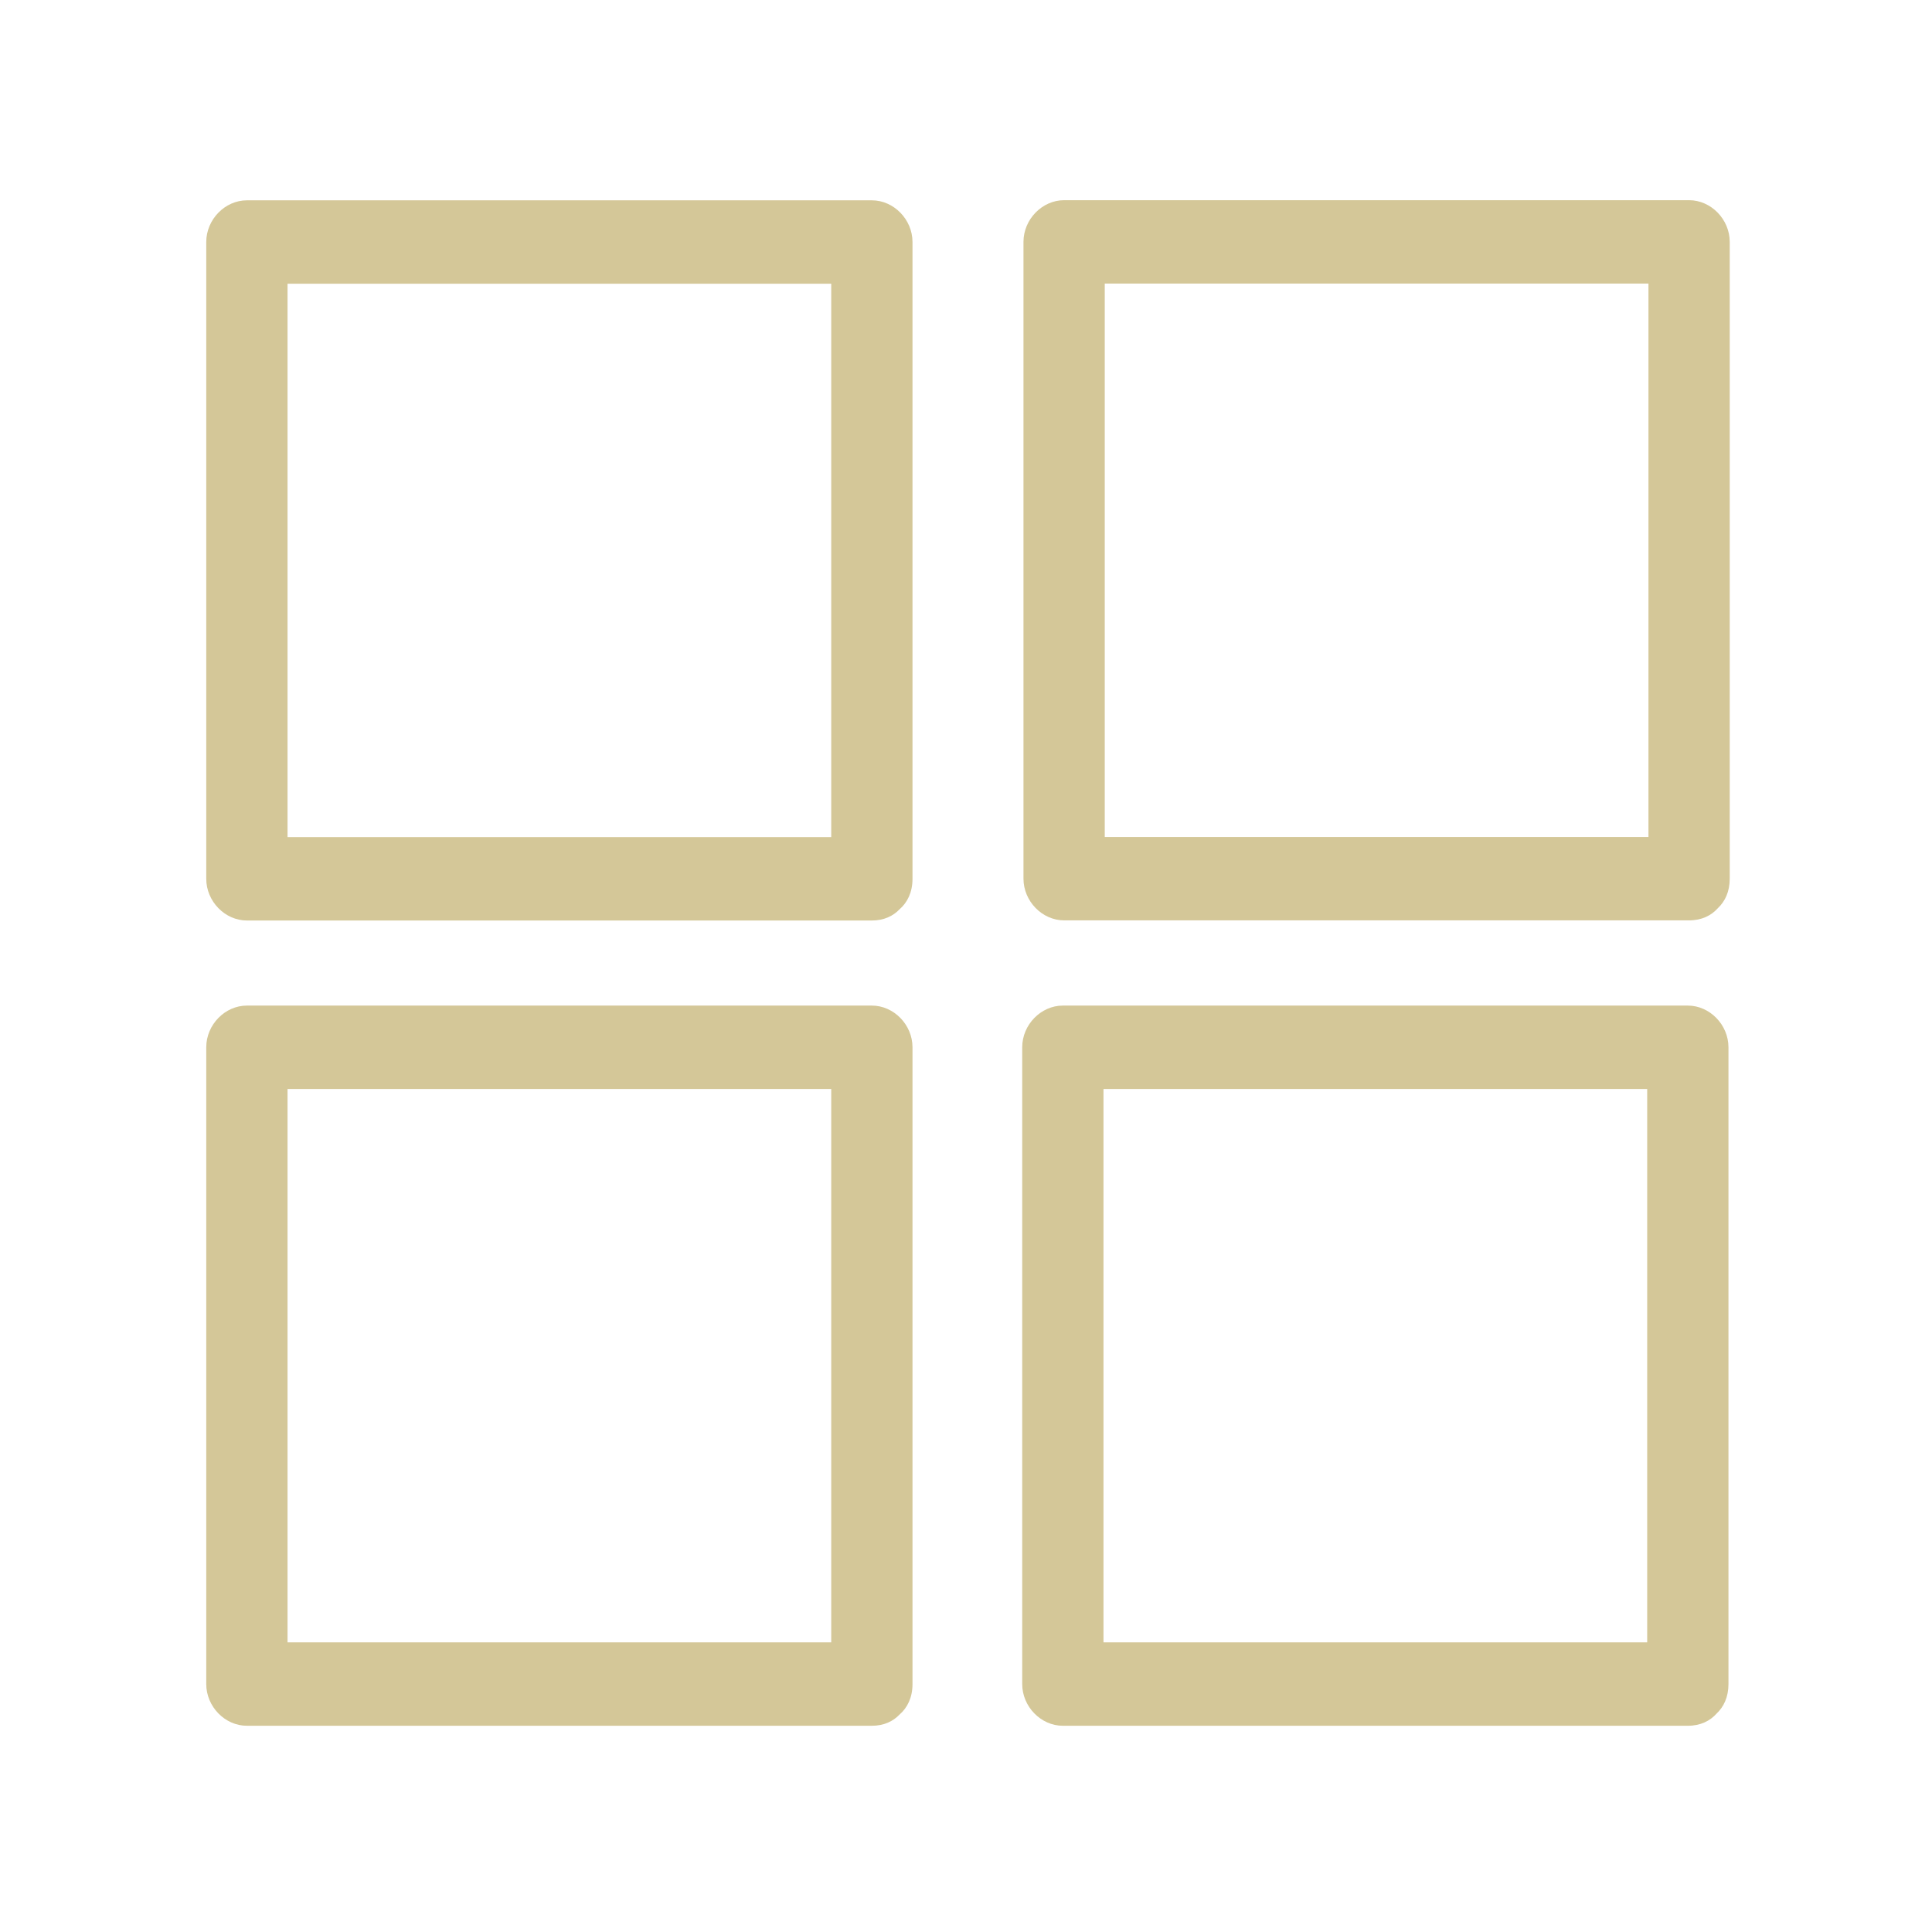
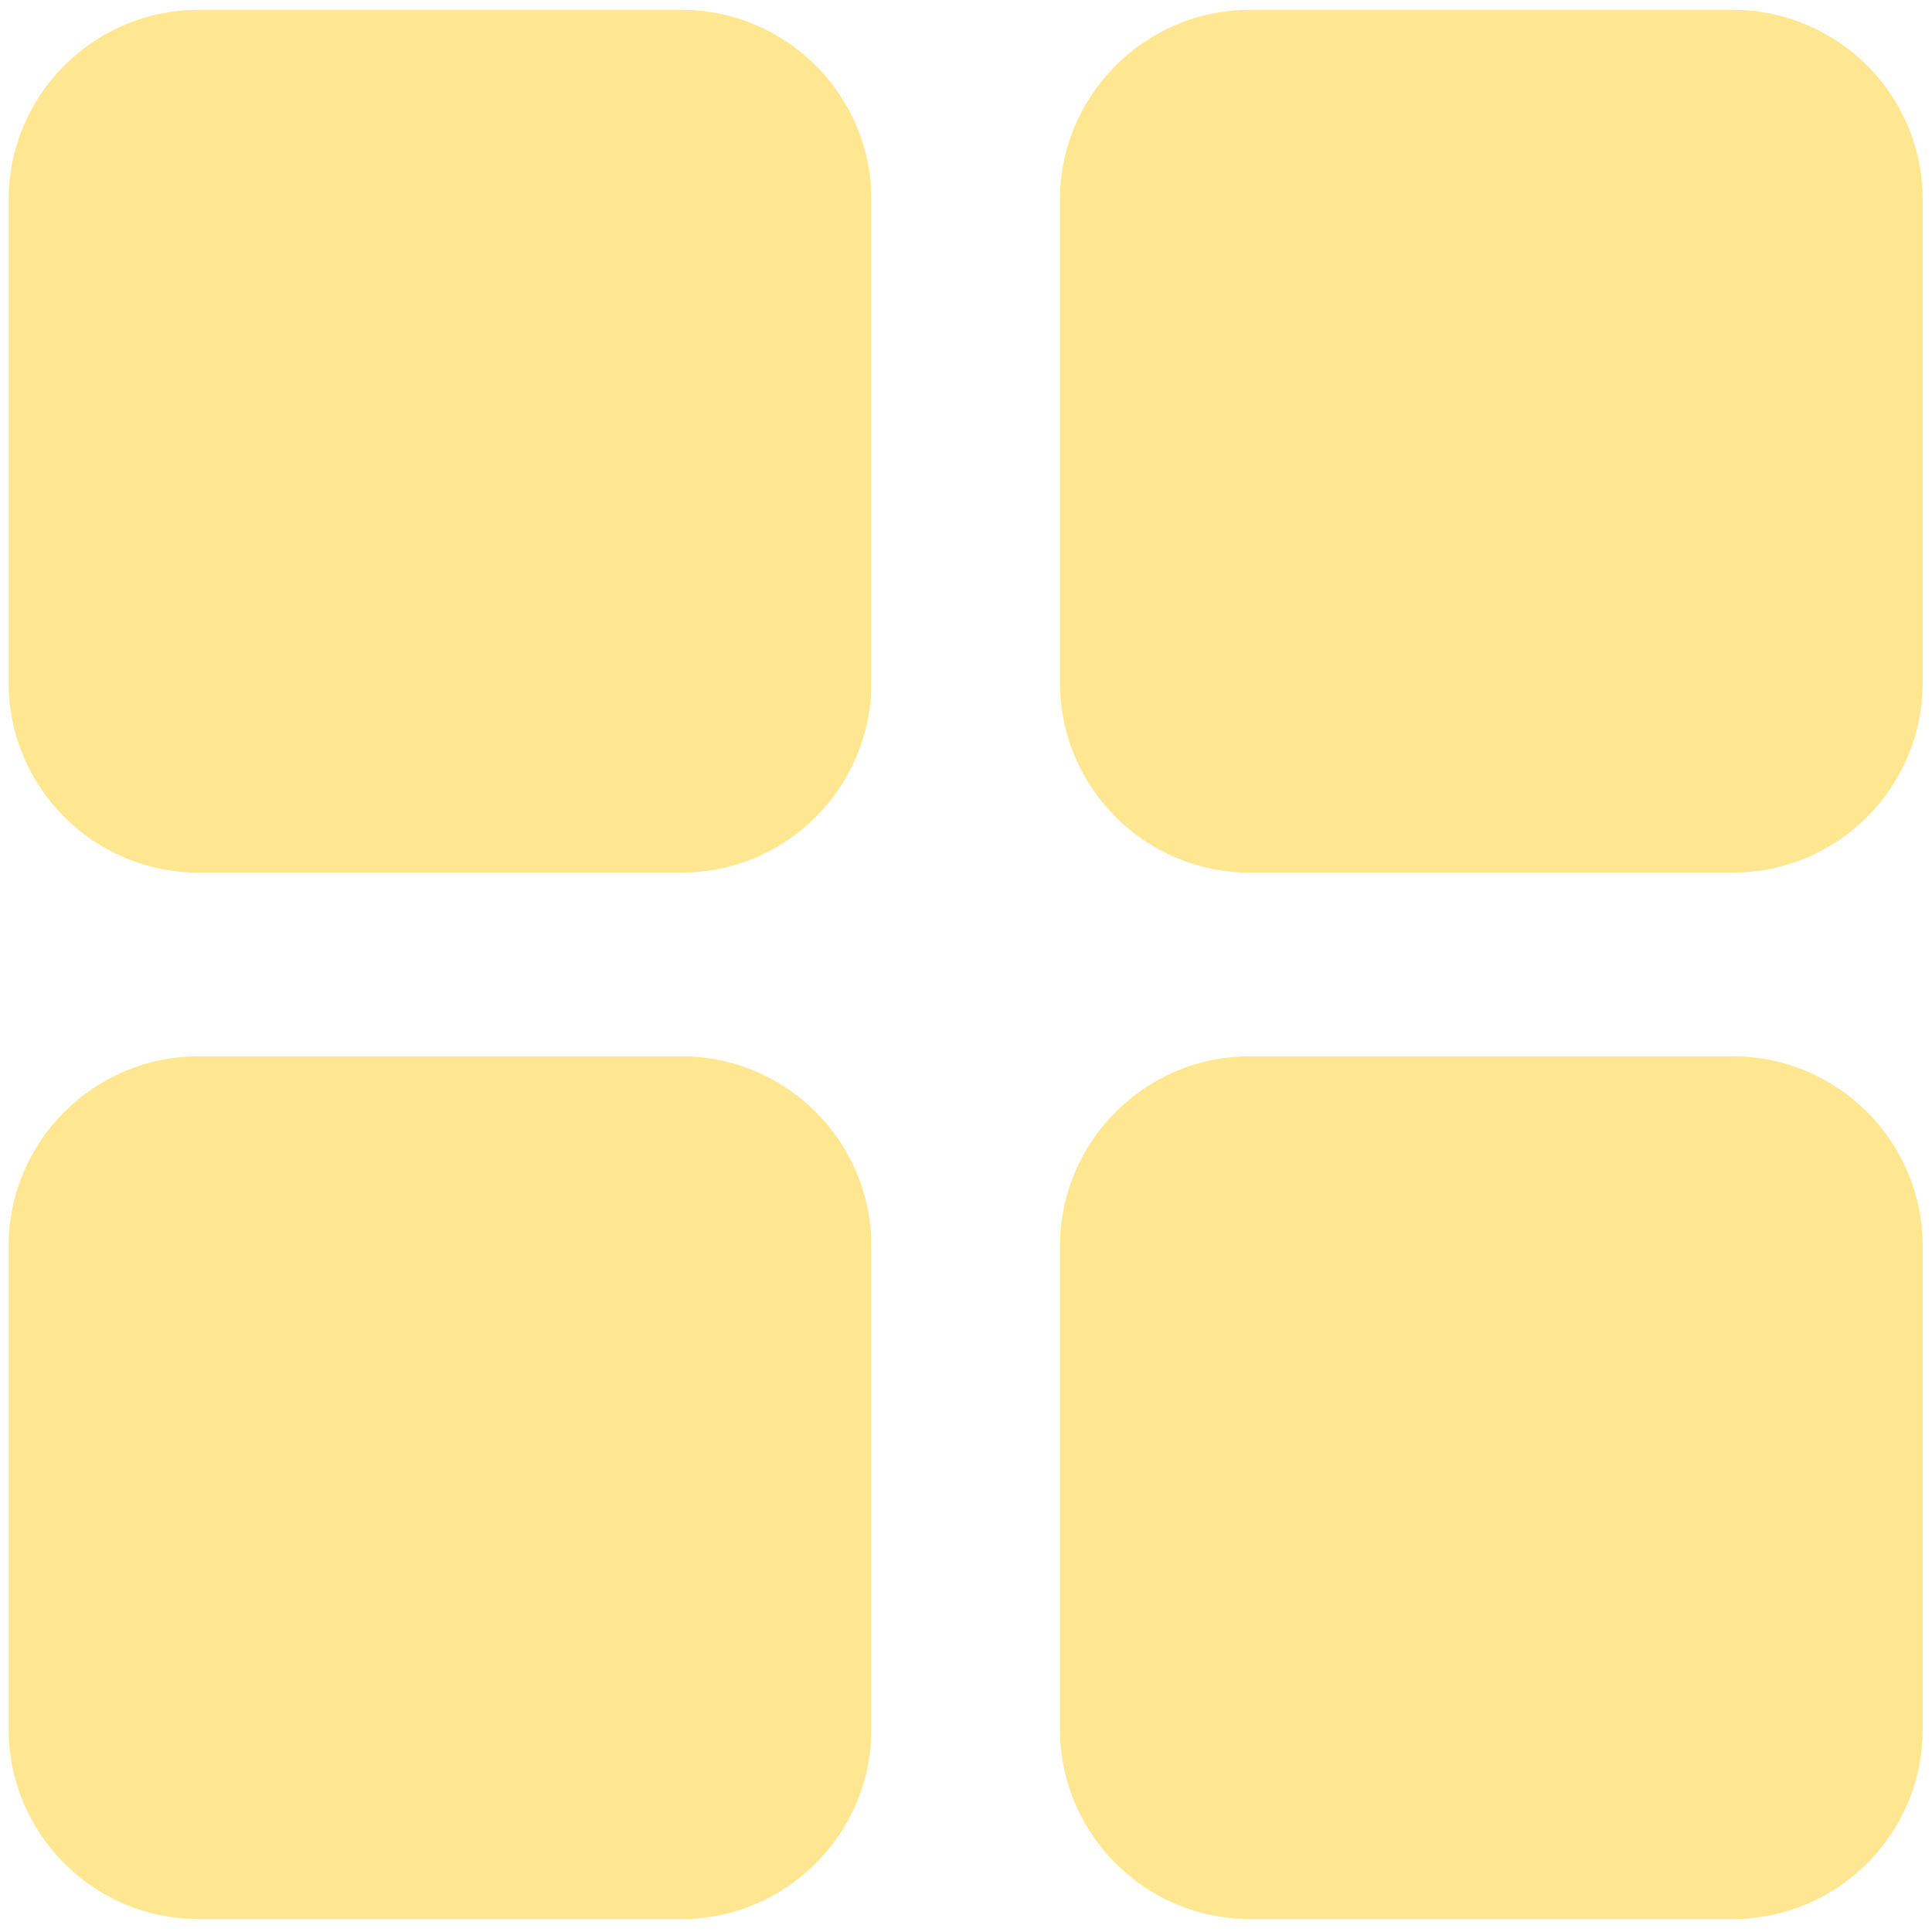
- <svg xmlns="http://www.w3.org/2000/svg" version="1.1" x="0px" y="0px" viewBox="0 0 500 500" enable-background="new 0 0 500 500" xml:space="preserve" id="svg10" width="500" height="500">
-   <defs id="defs10" />
-   <g id="g43" transform="matrix(0.7902267,0,0,0.7902267,52.55133,51.30486)">
-     <path id="path43" style="fill:#d4c798" d="m 281.582,264.404 c -7.186,0 -13.309,6.281 -13.309,13.656 v 182.326 26.223 c 0,7.375 6.122,13.656 13.309,13.656 h 179.127 25.551 c 4.136,0 7.277,-1.585 9.42,-3.992 2.345,-2.199 3.889,-5.42 3.889,-9.664 V 304.283 278.061 c 0,-7.375 -6.122,-13.656 -13.309,-13.656 h -179.125 z m 13.309,27.314 h 165.818 12.244 v 168.668 12.564 H 307.135 294.891 V 304.283 Z" />
-     <path id="path43-7" style="fill:#d4c798" d="m 281.997,0.636 c -7.186,0 -13.309,6.281 -13.309,13.656 v 182.326 26.223 c 0,7.375 6.122,13.656 13.309,13.656 h 179.127 25.551 c 4.136,0 7.277,-1.585 9.42,-3.992 2.345,-2.199 3.889,-5.42 3.889,-9.664 V 40.515 14.293 c 0,-7.375 -6.122,-13.656 -13.309,-13.656 h -179.125 z M 295.305,27.951 h 165.818 12.244 V 196.619 209.183 H 307.549 295.305 V 40.515 Z" />
-     <path id="path38" style="fill:#d4c798" d="m 14.355,264.404 c -7.186,0 -13.309,6.281 -13.309,13.656 v 182.326 26.223 c 0,7.375 6.122,13.656 13.309,13.656 h 179.127 25.553 c 3.934,0 6.966,-1.456 9.092,-3.697 2.527,-2.202 4.215,-5.521 4.215,-9.959 V 304.283 278.061 c 0,-7.375 -6.12,-13.656 -13.307,-13.656 H 39.908 Z m 13.309,27.314 h 165.818 12.244 v 168.668 12.564 H 39.908 27.664 V 304.283 Z" />
-     <path id="path33" style="fill:#d4c798" d="m 14.355,0.682 c -7.186,0 -13.309,6.281 -13.309,13.656 v 182.326 26.221 c 0,7.375 6.122,13.658 13.309,13.658 h 179.127 25.553 c 3.934,0 6.966,-1.456 9.092,-3.697 2.527,-2.202 4.215,-5.523 4.215,-9.961 V 40.561 14.338 c 0,-7.375 -6.12,-13.656 -13.307,-13.656 H 39.908 Z M 27.664,27.996 H 193.482 205.727 V 196.664 209.229 H 39.908 27.664 V 40.561 Z" />
-   </g>
+ <svg xmlns="http://www.w3.org/2000/svg" version="1.1" viewBox="-5 -10 500 500" id="svg2" width="500" height="500">
+   <defs id="defs2" />
+   <path d="M 46.303,-7.439 H 171.455 c 13.509,0 25.773,5.53 34.66,14.397 8.887,8.887 14.397,21.152 14.397,34.66 V 166.771 c 0,13.509 -5.51,25.773 -14.397,34.66 -8.887,8.887 -21.152,14.397 -34.66,14.397 H 46.303 c -13.509,0 -25.773,-5.51 -34.66,-14.397 -8.887,-8.888 -14.397,-21.152 -14.397,-34.66 V 41.619 c 0,-13.509 5.53,-25.773 14.397,-34.66 8.887,-8.867 21.152,-14.397 34.66,-14.397 z M 318.387,263.381 H 443.539 c 13.509,0 25.773,5.51 34.66,14.397 8.887,8.887 14.397,21.152 14.397,34.66 v 125.152 c 0,13.509 -5.51,25.773 -14.397,34.66 -8.887,8.887 -21.152,14.397 -34.66,14.397 H 318.387 c -13.509,0 -25.773,-5.51 -34.66,-14.397 -8.867,-8.887 -14.397,-21.152 -14.397,-34.66 V 312.439 c 0,-13.509 5.51,-25.773 14.397,-34.66 8.887,-8.887 21.152,-14.397 34.66,-14.397 z m -272.084,0 H 171.455 c 13.509,0 25.773,5.51 34.66,14.397 8.887,8.887 14.397,21.152 14.397,34.66 v 125.152 c 0,13.509 -5.51,25.773 -14.397,34.66 -8.887,8.887 -21.152,14.397 -34.66,14.397 H 46.303 c -13.509,0 -25.773,-5.51 -34.66,-14.397 C 2.775,463.364 -2.755,451.099 -2.755,437.591 V 312.439 c 0,-13.509 5.51,-25.773 14.397,-34.66 8.887,-8.887 21.152,-14.397 34.66,-14.397 z M 318.387,-7.439 H 443.539 c 13.509,0 25.773,5.53 34.66,14.397 8.887,8.887 14.397,21.152 14.397,34.66 V 166.771 c 0,13.509 -5.51,25.773 -14.397,34.66 -8.888,8.887 -21.152,14.397 -34.66,14.397 H 318.387 c -13.509,0 -25.773,-5.51 -34.66,-14.397 -8.887,-8.887 -14.397,-21.152 -14.397,-34.66 V 41.619 c 0,-13.509 5.53,-25.773 14.397,-34.66 8.887,-8.867 21.152,-14.397 34.66,-14.397 z" fill-rule="evenodd" id="path1" style="fill:#ffe791;fill-opacity:1;stroke-width:5.056" />
</svg>
